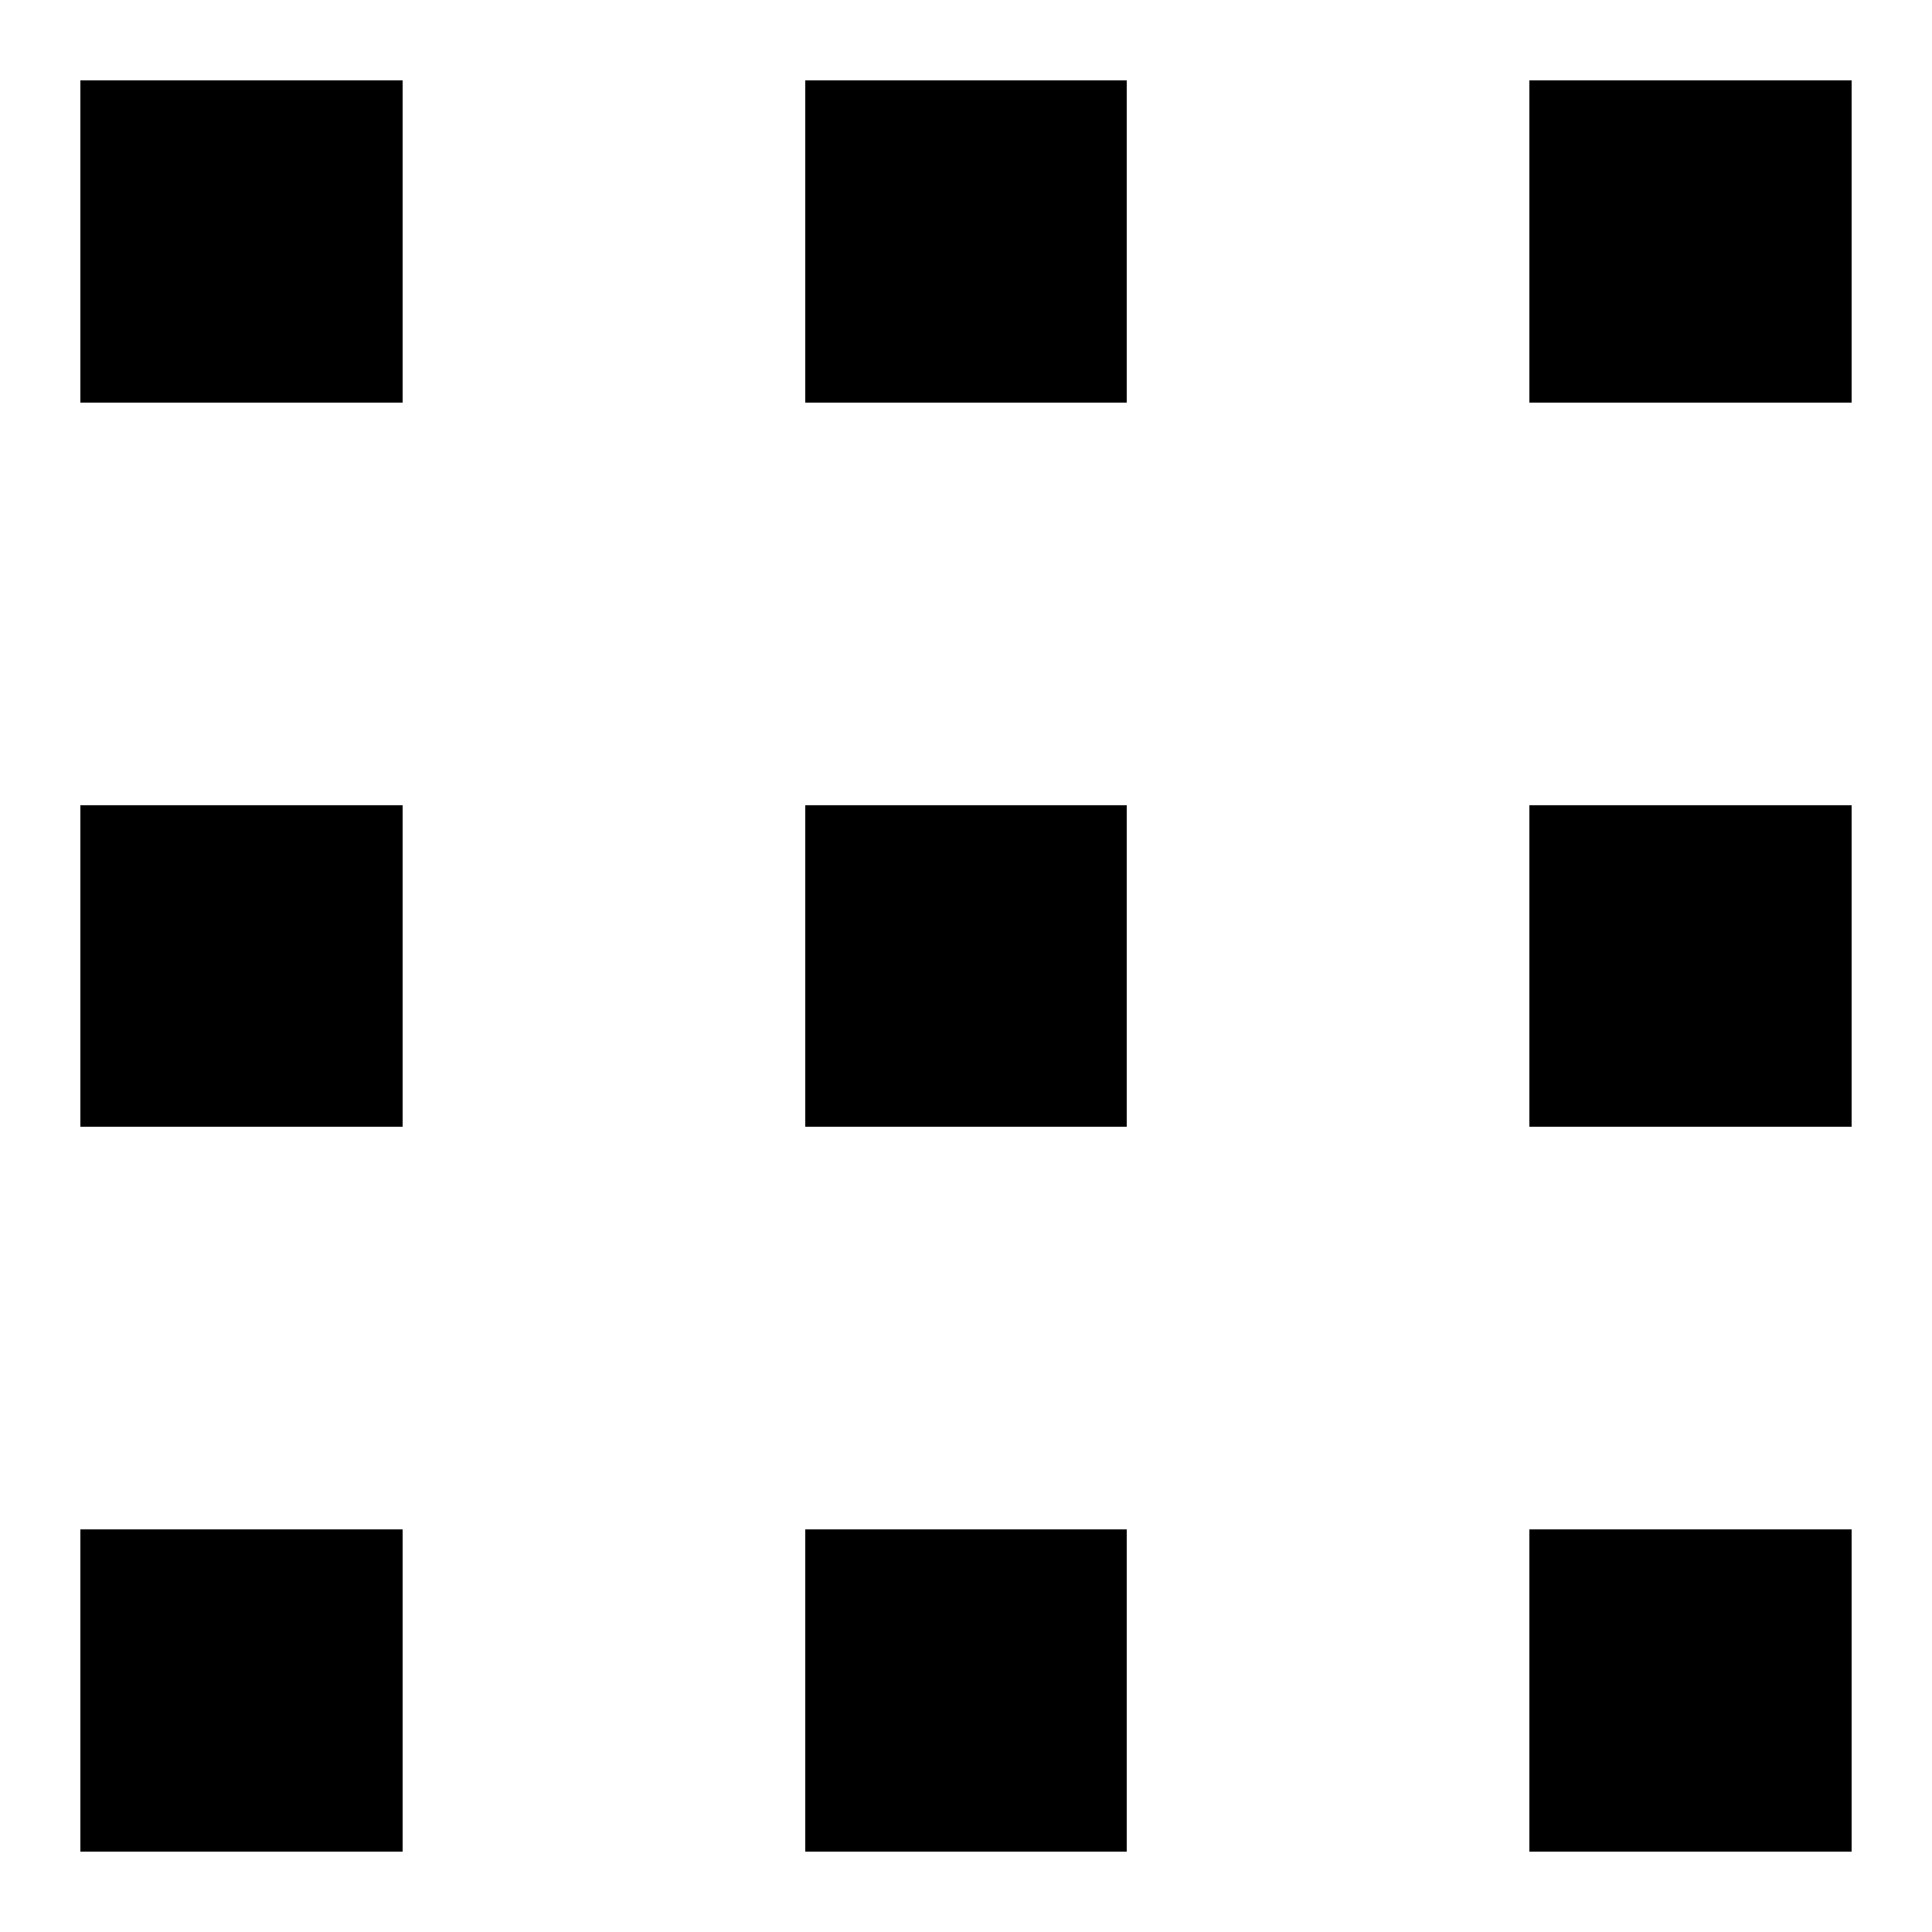
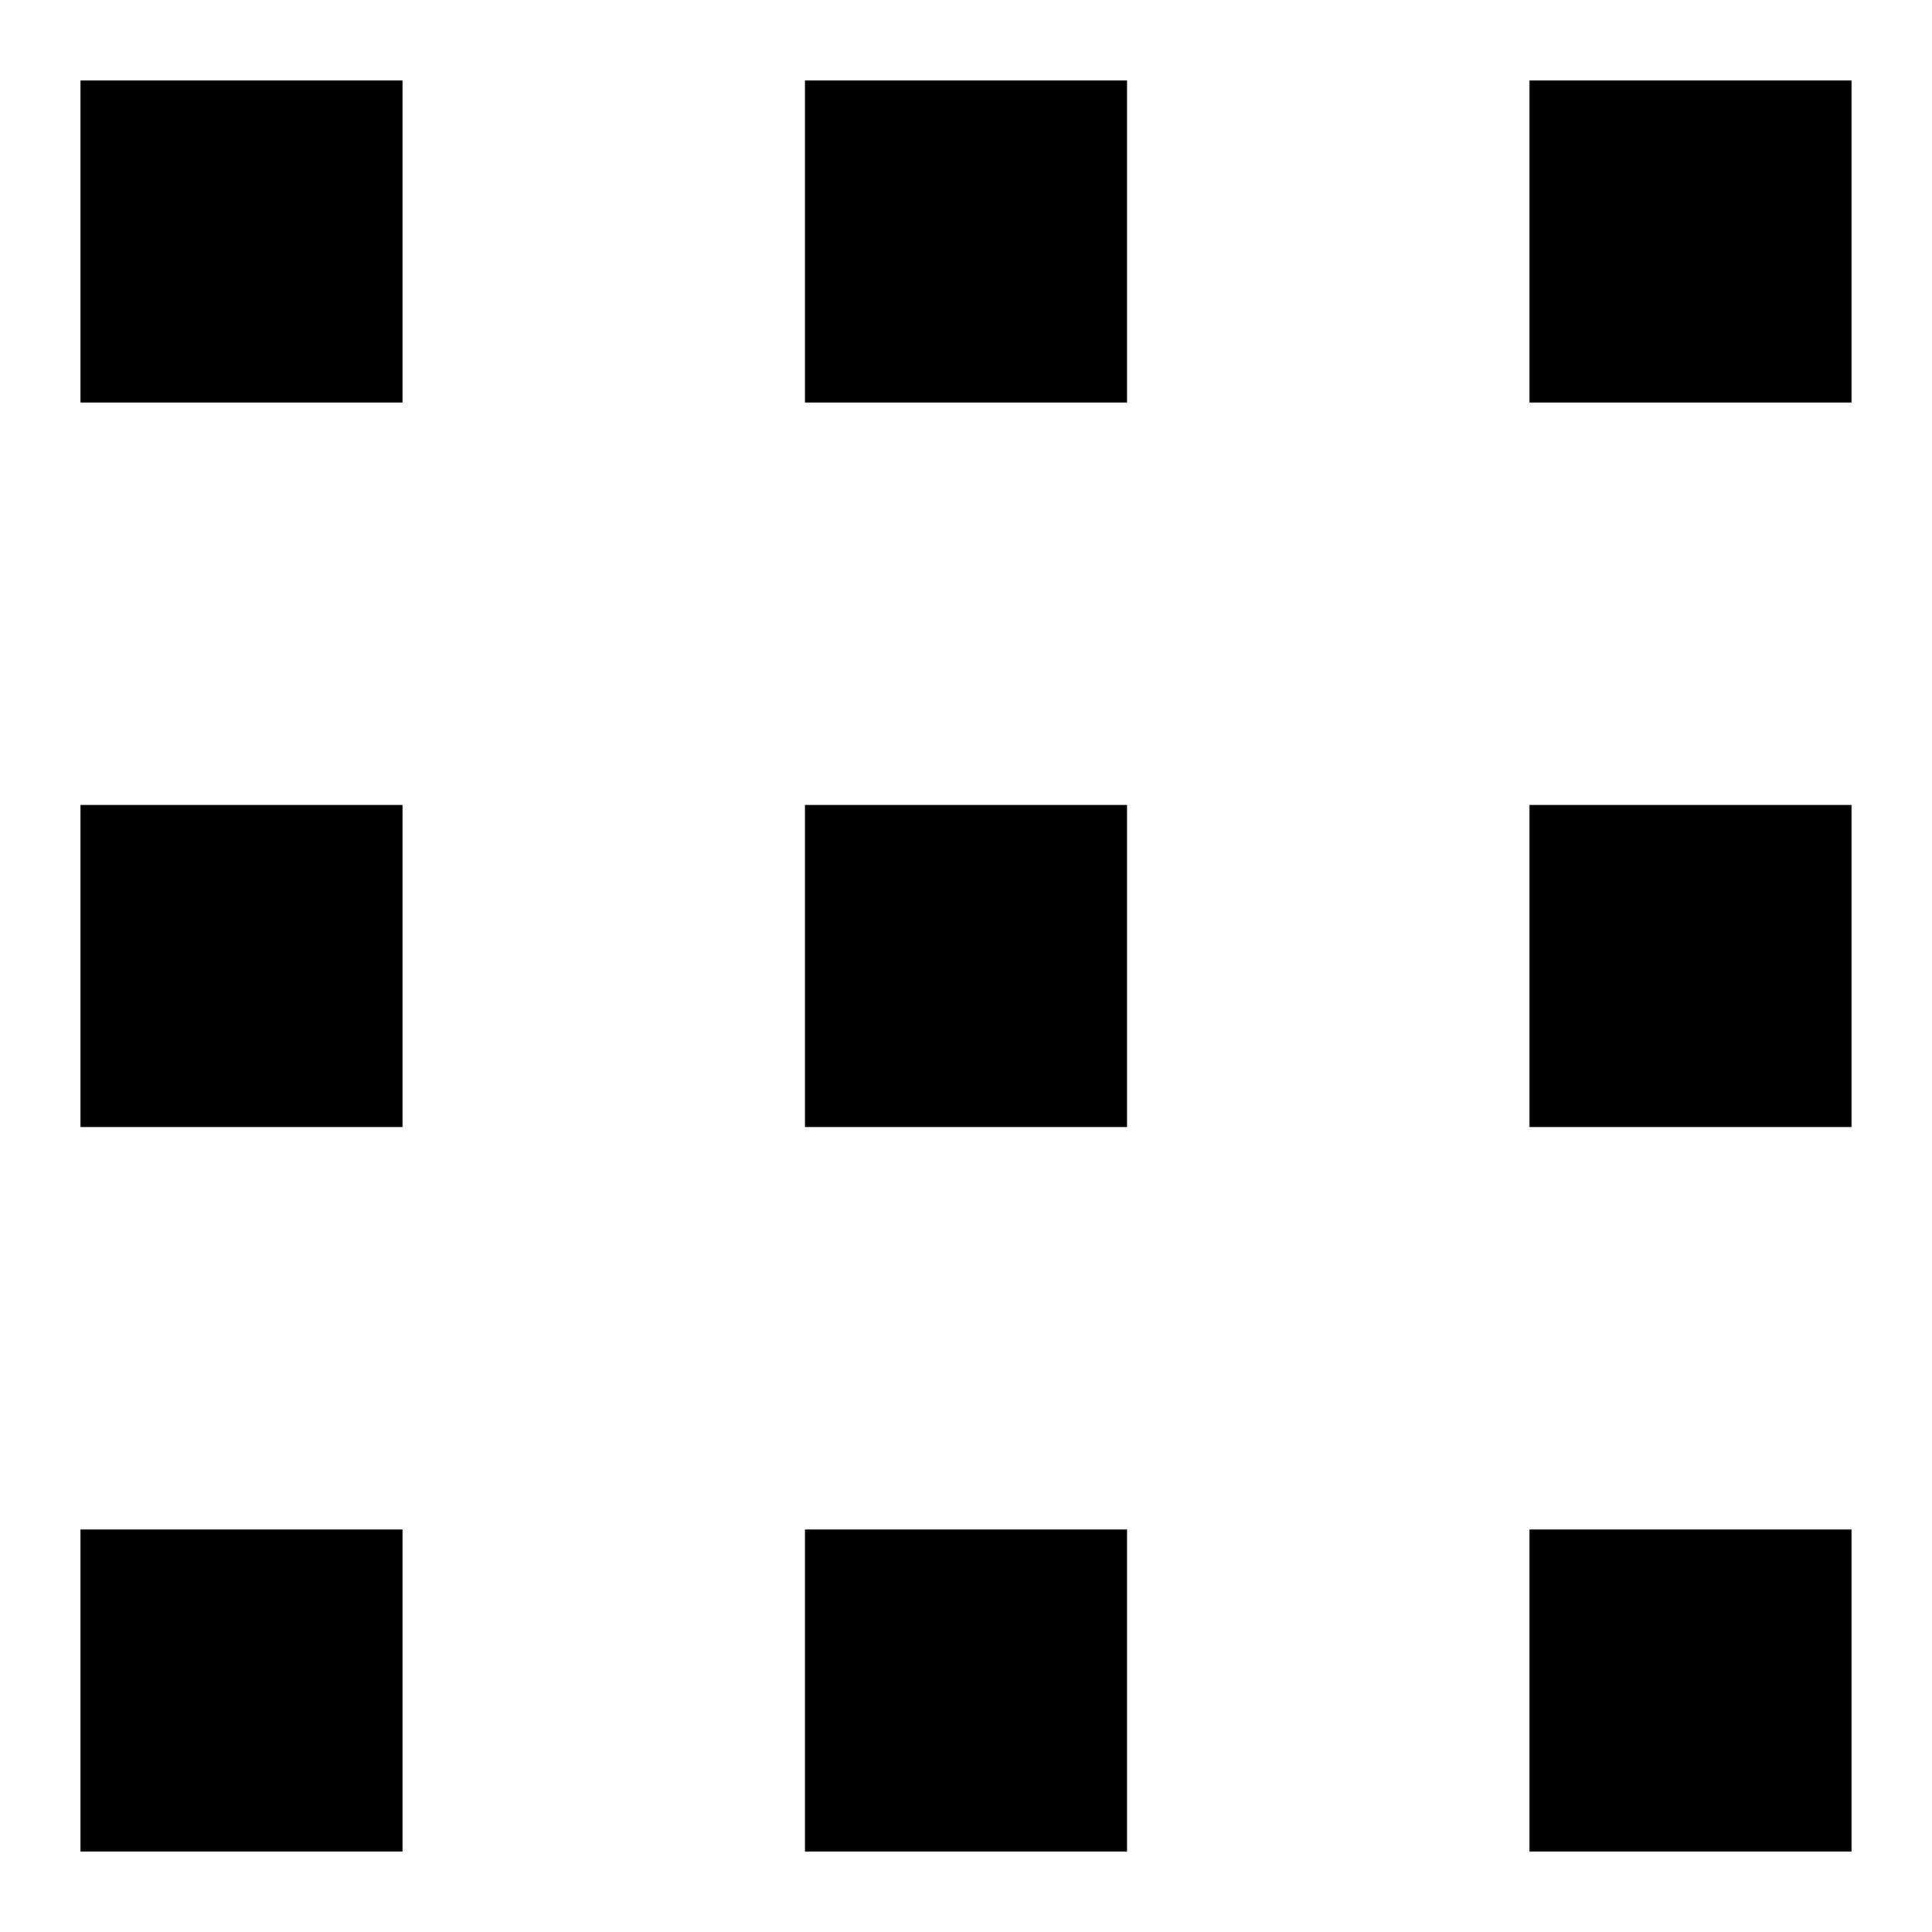
- <svg height="24px" width="24px" class="app-switcher-svg" shape-rendering="crispEdges">
-   <rect x="1" y="1" width="4" height="4" />
-   <rect x="10" y="1" width="4" height="4" />
-   <rect x="19" y="1" width="4" height="4" />
-   <rect x="1" y="10" width="4" height="4" />
-   <rect x="10" y="10" width="4" height="4" />
-   <rect x="19" y="10" width="4" height="4" />
-   <rect x="1" y="19" width="4" height="4" />
-   <rect x="10" y="19" width="4" height="4" />
-   <rect x="19" y="19" width="4" height="4" />
+ <svg xmlns="http://www.w3.org/2000/svg" version="1.1" id="Layer_1" x="0px" y="0px" width="24px" height="24px" viewBox="0 0 24 24" style="enable-background:new 0 0 24 24;" xml:space="preserve">
+   <g>
+     <rect x="1" y="1" width="4" height="4" />
+     <rect x="10" y="1" width="4" height="4" />
+     <rect x="19" y="1" width="4" height="4" />
+     <rect x="1" y="10" width="4" height="4" />
+     <rect x="10" y="10" width="4" height="4" />
+     <rect x="19" y="10" width="4" height="4" />
+     <rect x="1" y="19" width="4" height="4" />
+     <rect x="10" y="19" width="4" height="4" />
+     <rect x="19" y="19" width="4" height="4" />
+   </g>
</svg>
